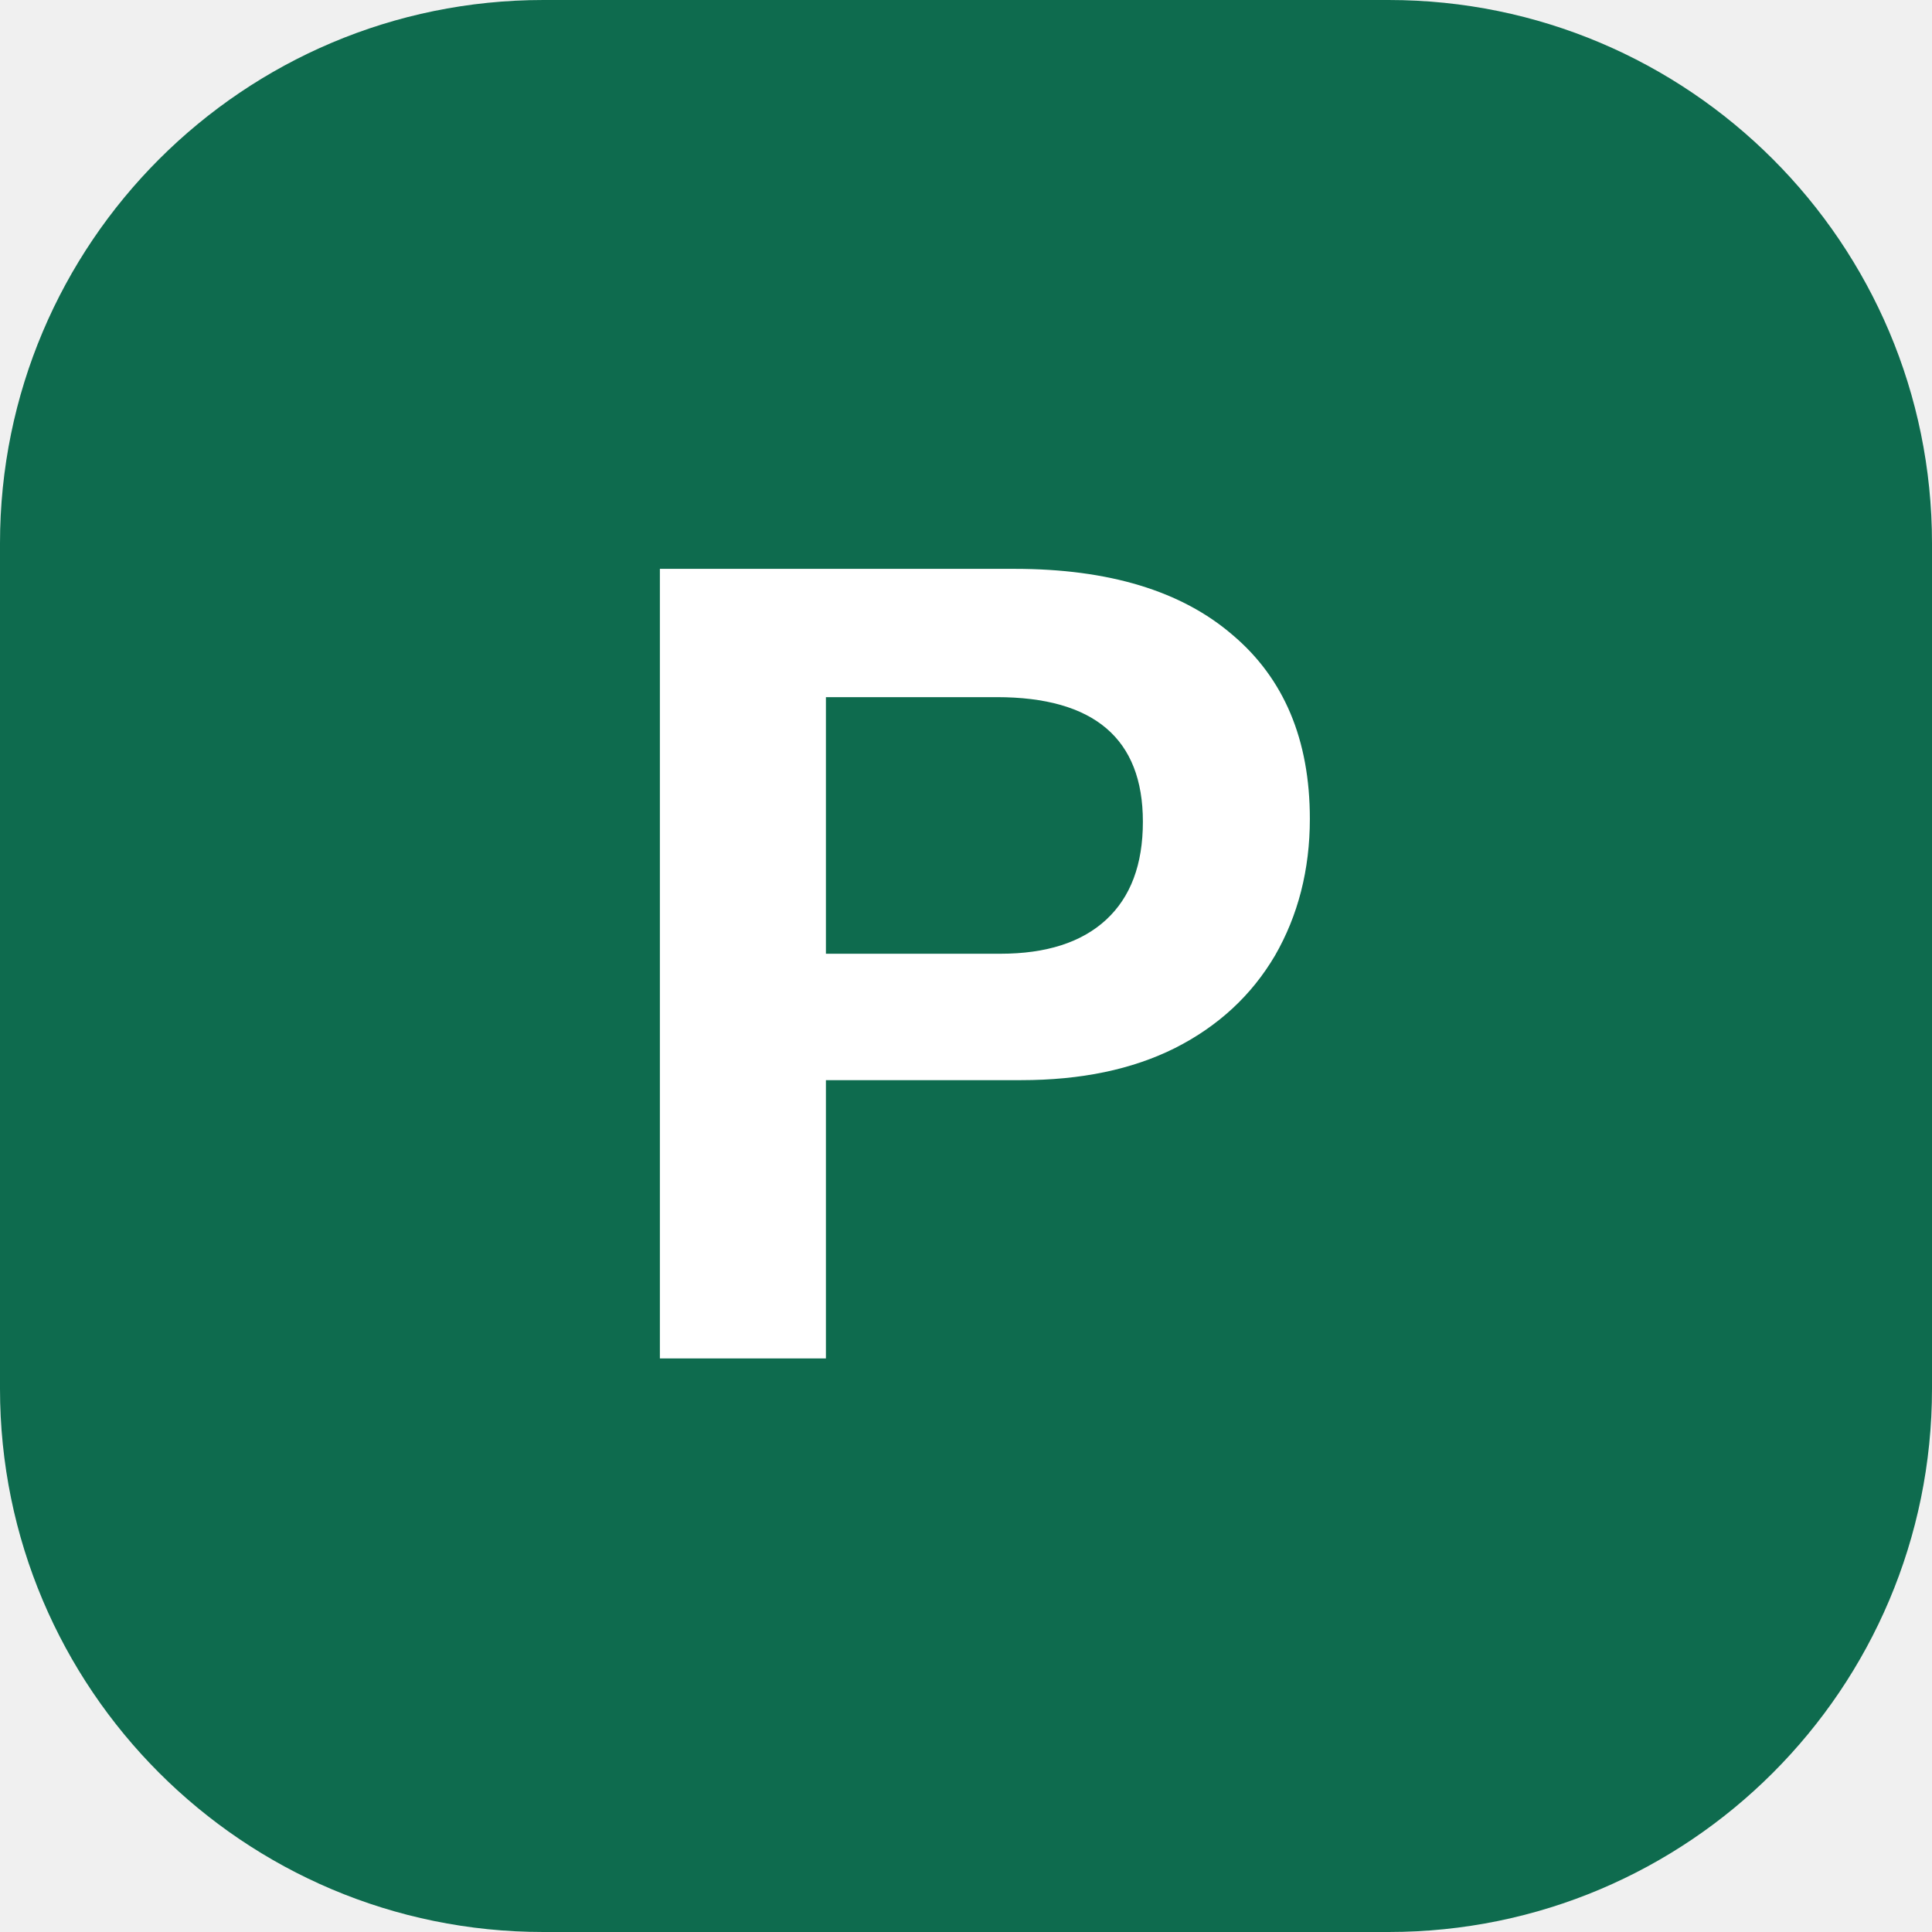
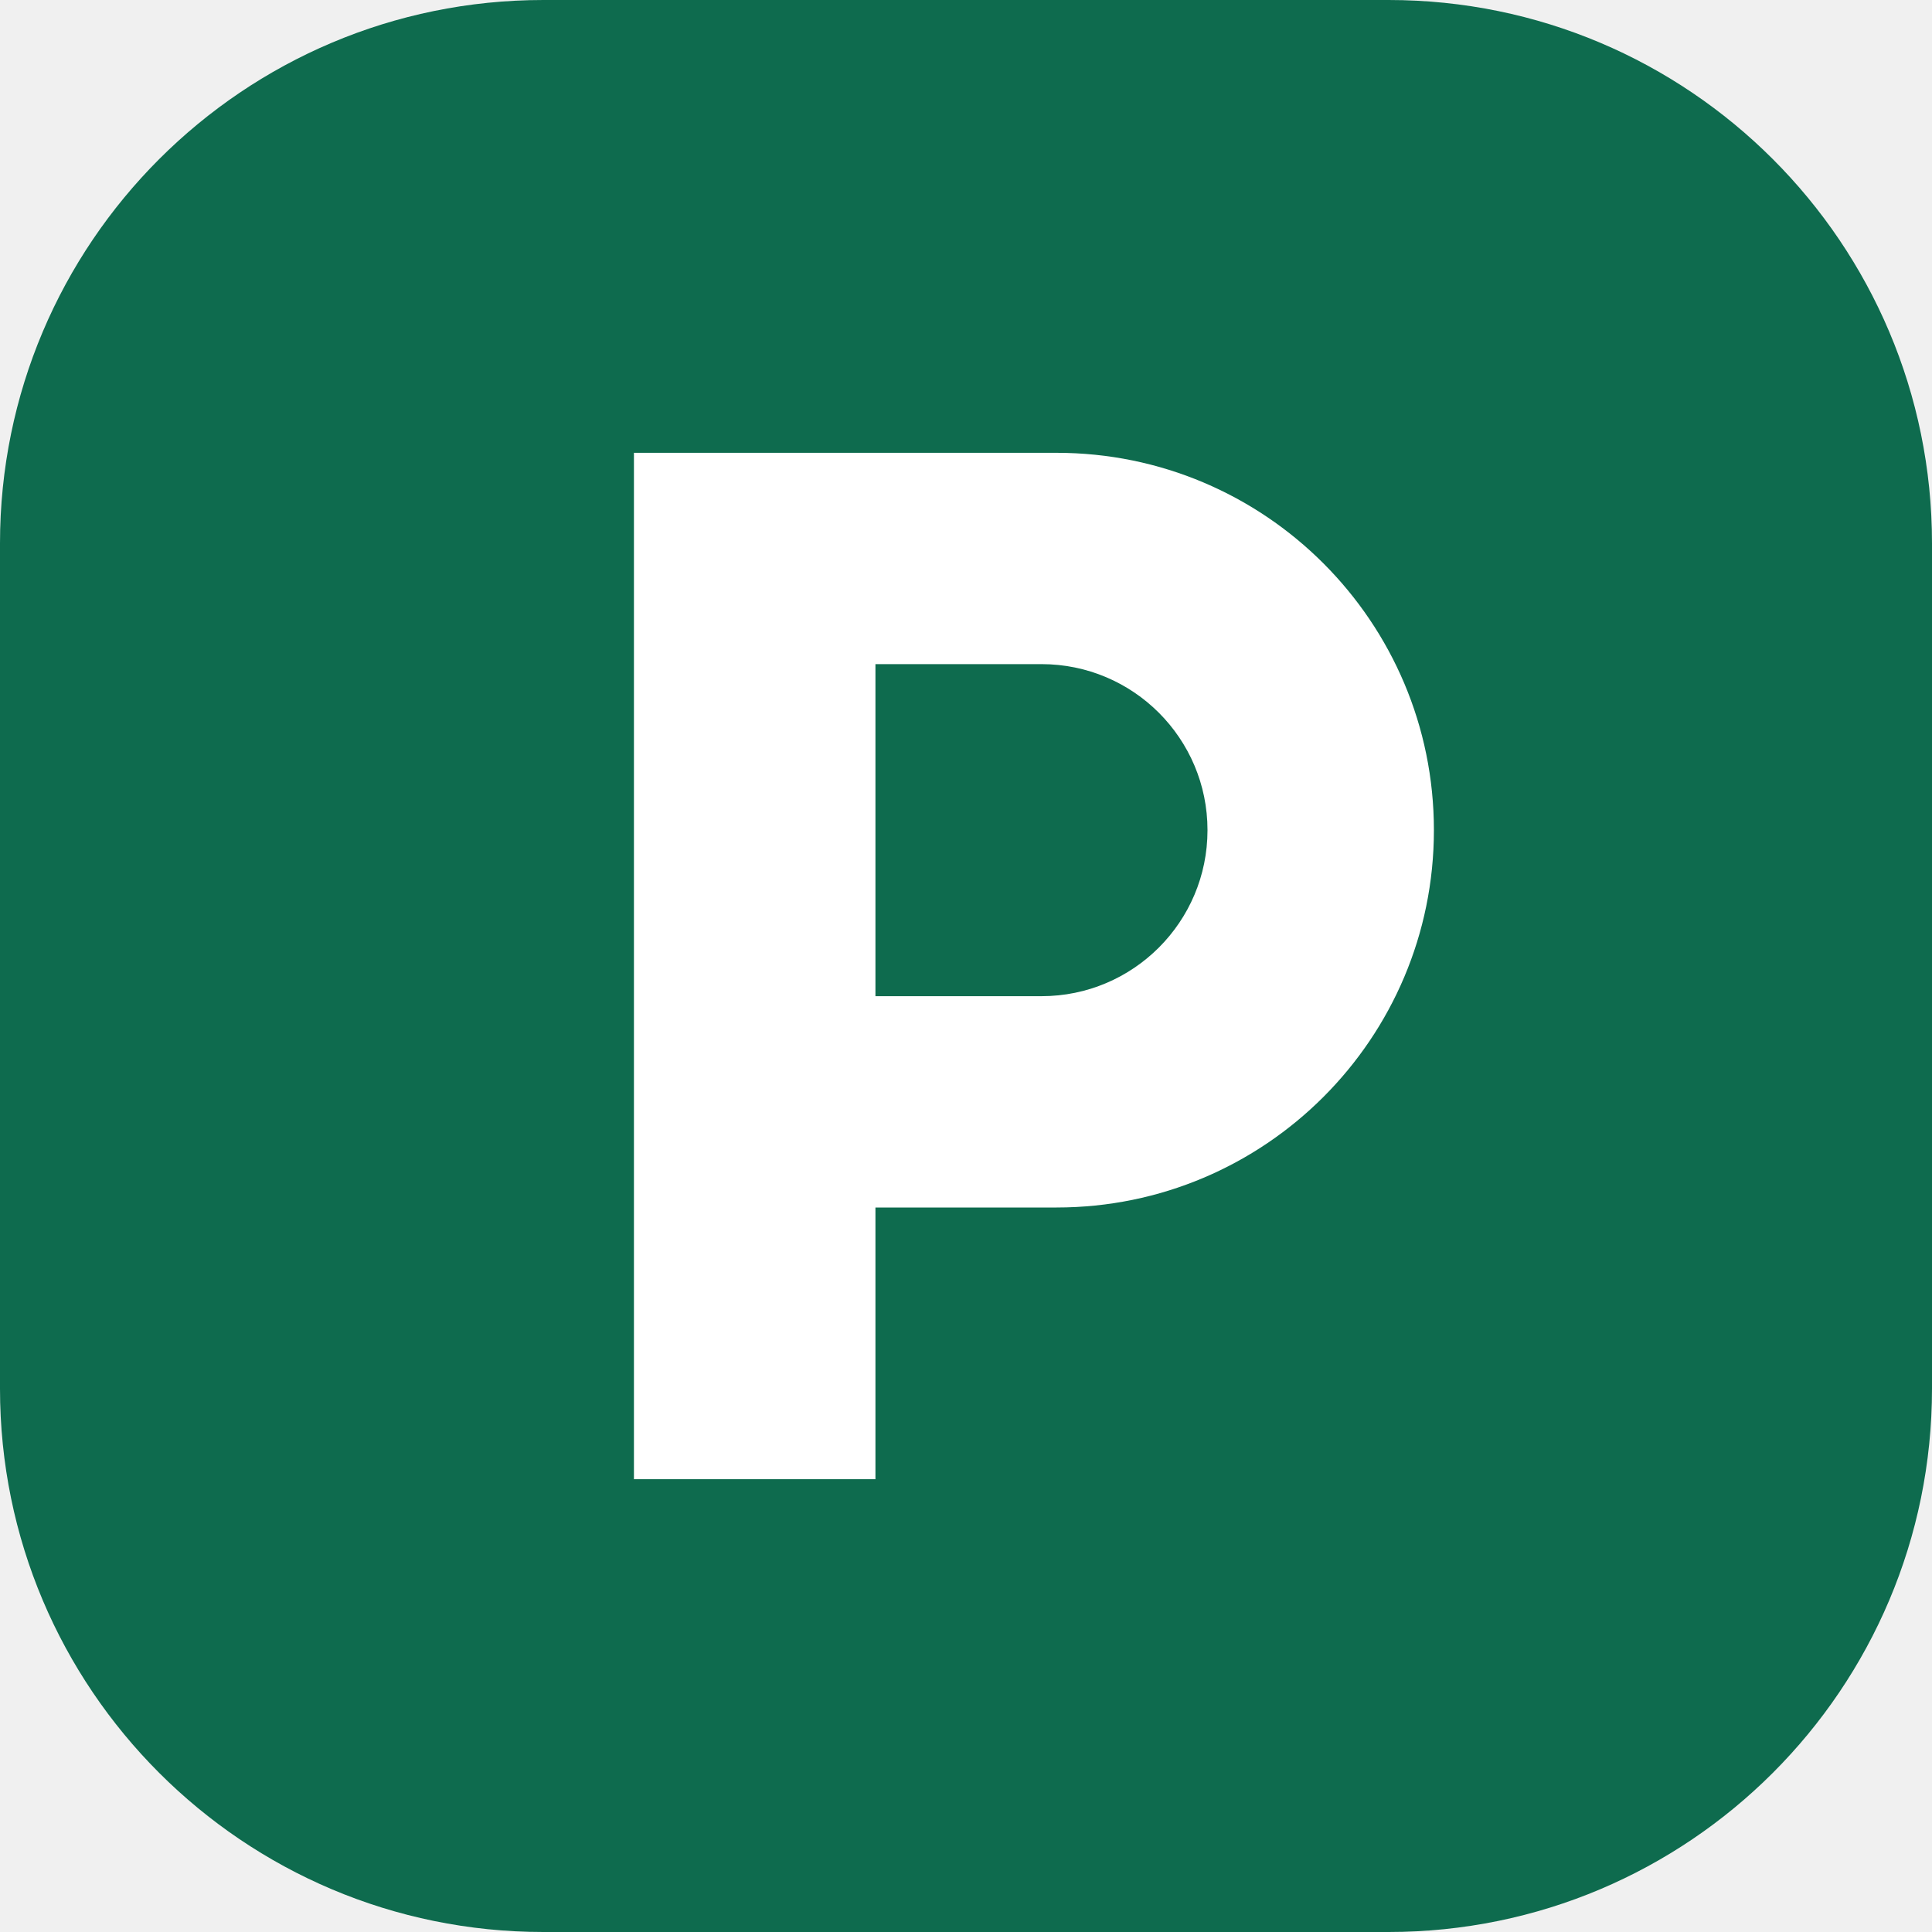
- <svg xmlns="http://www.w3.org/2000/svg" viewBox="0 0 32 32">
-   <rect width="32" height="32" rx="9" fill="#0e6b4e" />
-   <text x="16" y="22.5" fill="#fff" font-family="Geist, Arial, Helvetica, sans-serif" font-size="19" font-weight="700" text-anchor="middle">P</text>
+ <svg xmlns="http://www.w3.org/2000/svg" viewBox="0 0 512 512">
+   <rect width="512" height="512" rx="144" fill="#0e6b4e" />
+   <path fill="#fff" fill-rule="evenodd" d="M168 120h112a100 100 0 0 1 0 200h-48v72h-64zm64 56v88h44a44 44 0 0 0 0-88z" />
</svg>
